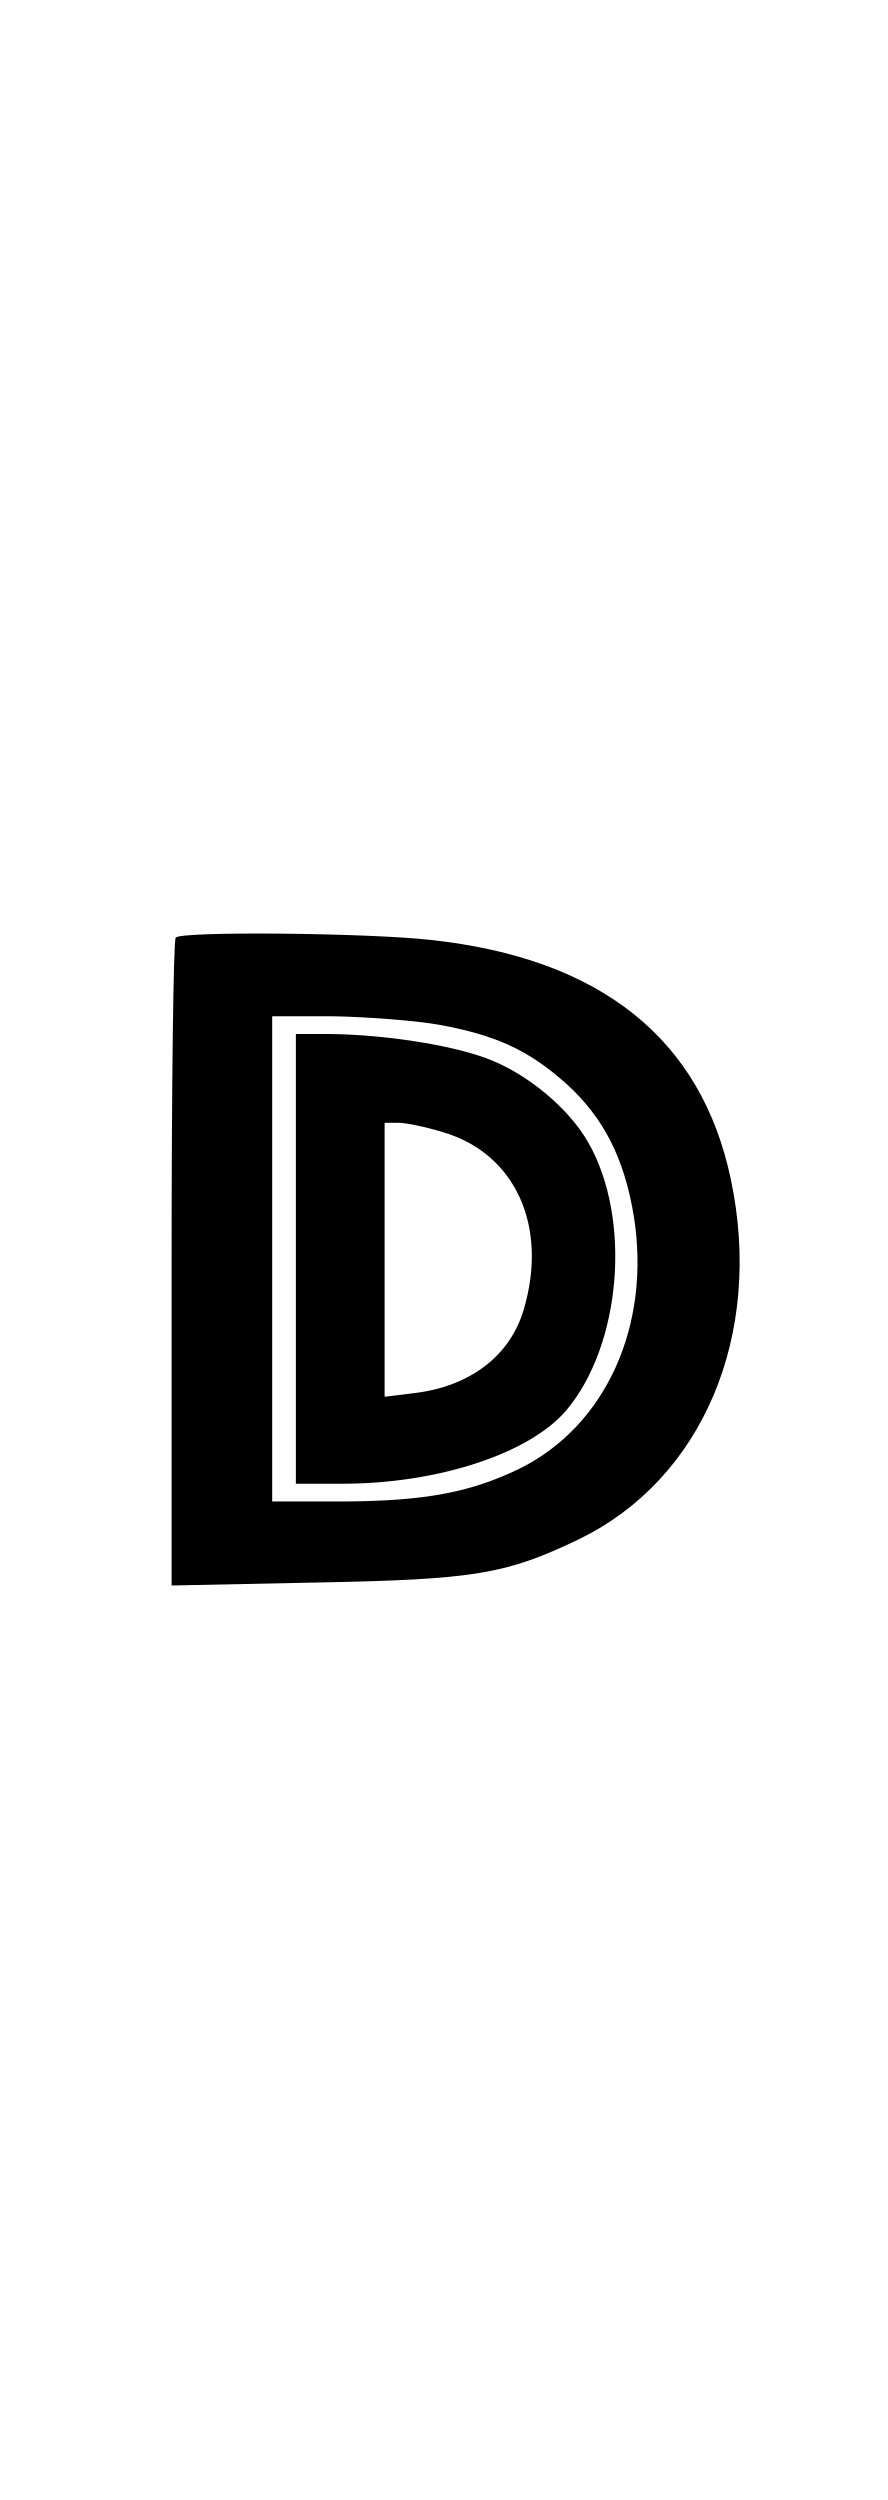
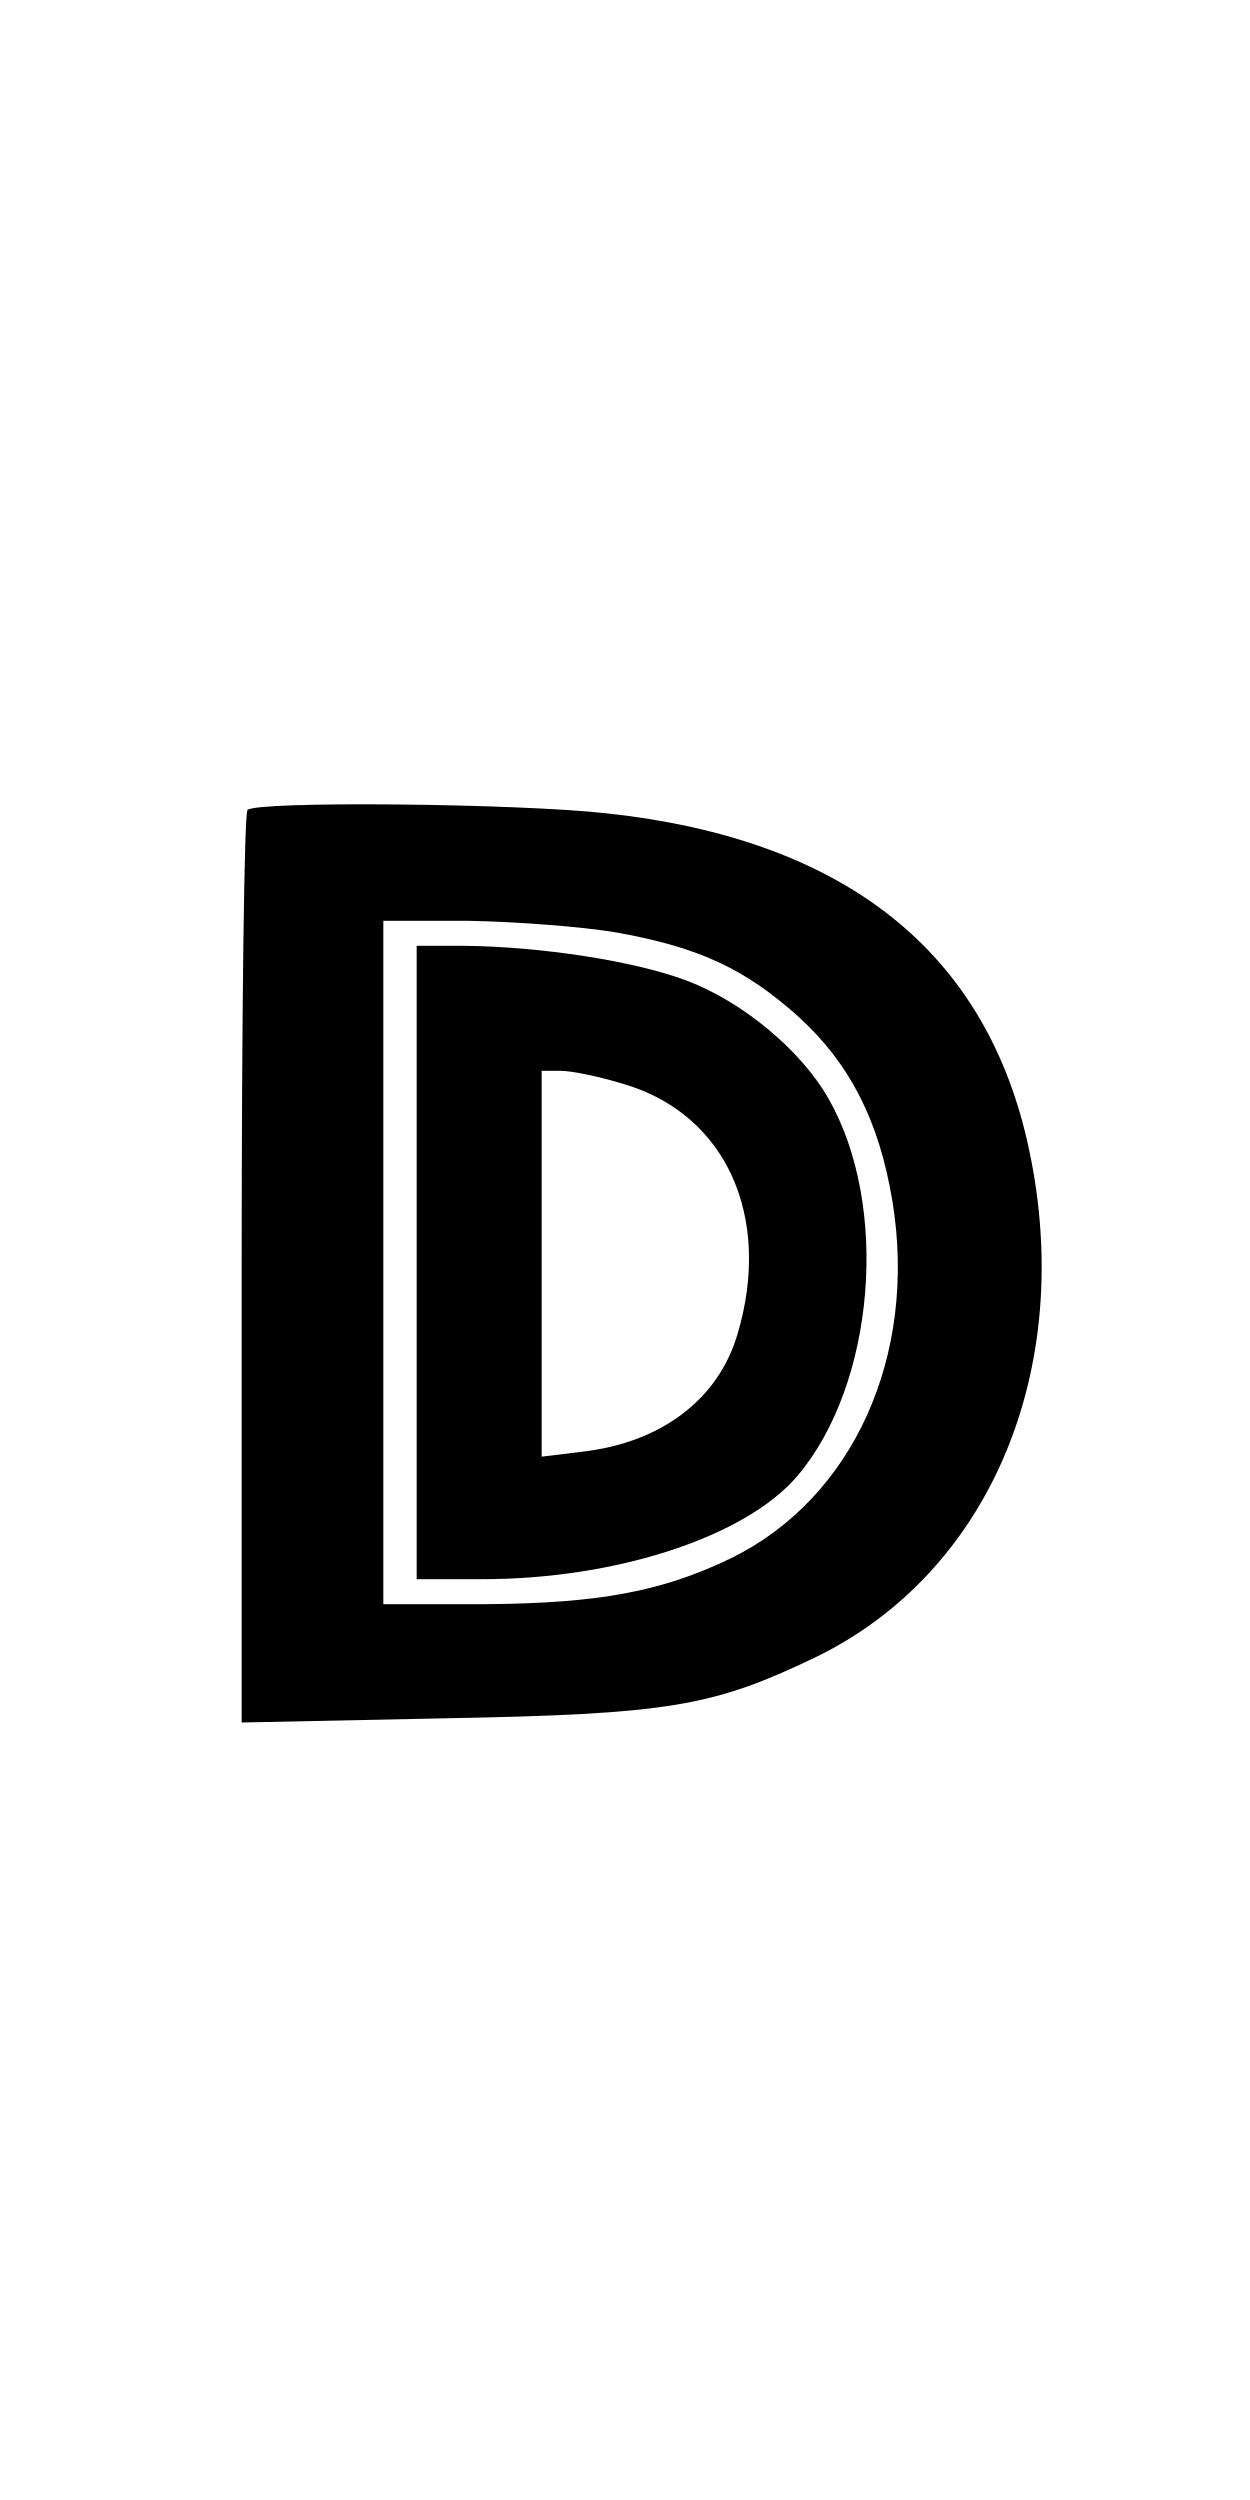
- <svg xmlns="http://www.w3.org/2000/svg" version="1.0" width="60pt" height="169pt" viewBox="0 0 150 169" preserveAspectRatio="xMidYMid meet">
+ <svg xmlns="http://www.w3.org/2000/svg" version="1.0" width="30pt" height="60pt" viewBox="0 0 150 169" preserveAspectRatio="xMidYMid meet">
  <g transform="translate(0,169) scale(0.1,-0.1)" fill="#000000" stroke="none">
    <path d="M297 1373 c-4 -3 -7 -251 -7 -551 l0 -544 243 5 c270 5 322 14 445 73 209 101 313 345 257 609 -50 237 -220 373 -507 404 -107 12 -421 15 -431 4z m443 -147 c100 -18 154 -44 217 -100 63 -57 98 -126 114 -223 30 -185 -47 -356 -194 -428 -83 -40 -159 -54 -294 -55 l-123 0 0 410 0 410 103 0 c56 -1 136 -7 177 -14z" />
    <path d="M500 830 l0 -380 79 0 c161 0 316 51 378 124 93 110 111 324 37 453 -33 58 -104 117 -172 142 -62 23 -173 40 -264 41 l-58 0 0 -380z m249 214 c122 -36 178 -159 136 -300 -23 -78 -91 -130 -186 -141 l-49 -6 0 232 0 231 23 0 c13 0 47 -7 76 -16z" />
  </g>
</svg>
